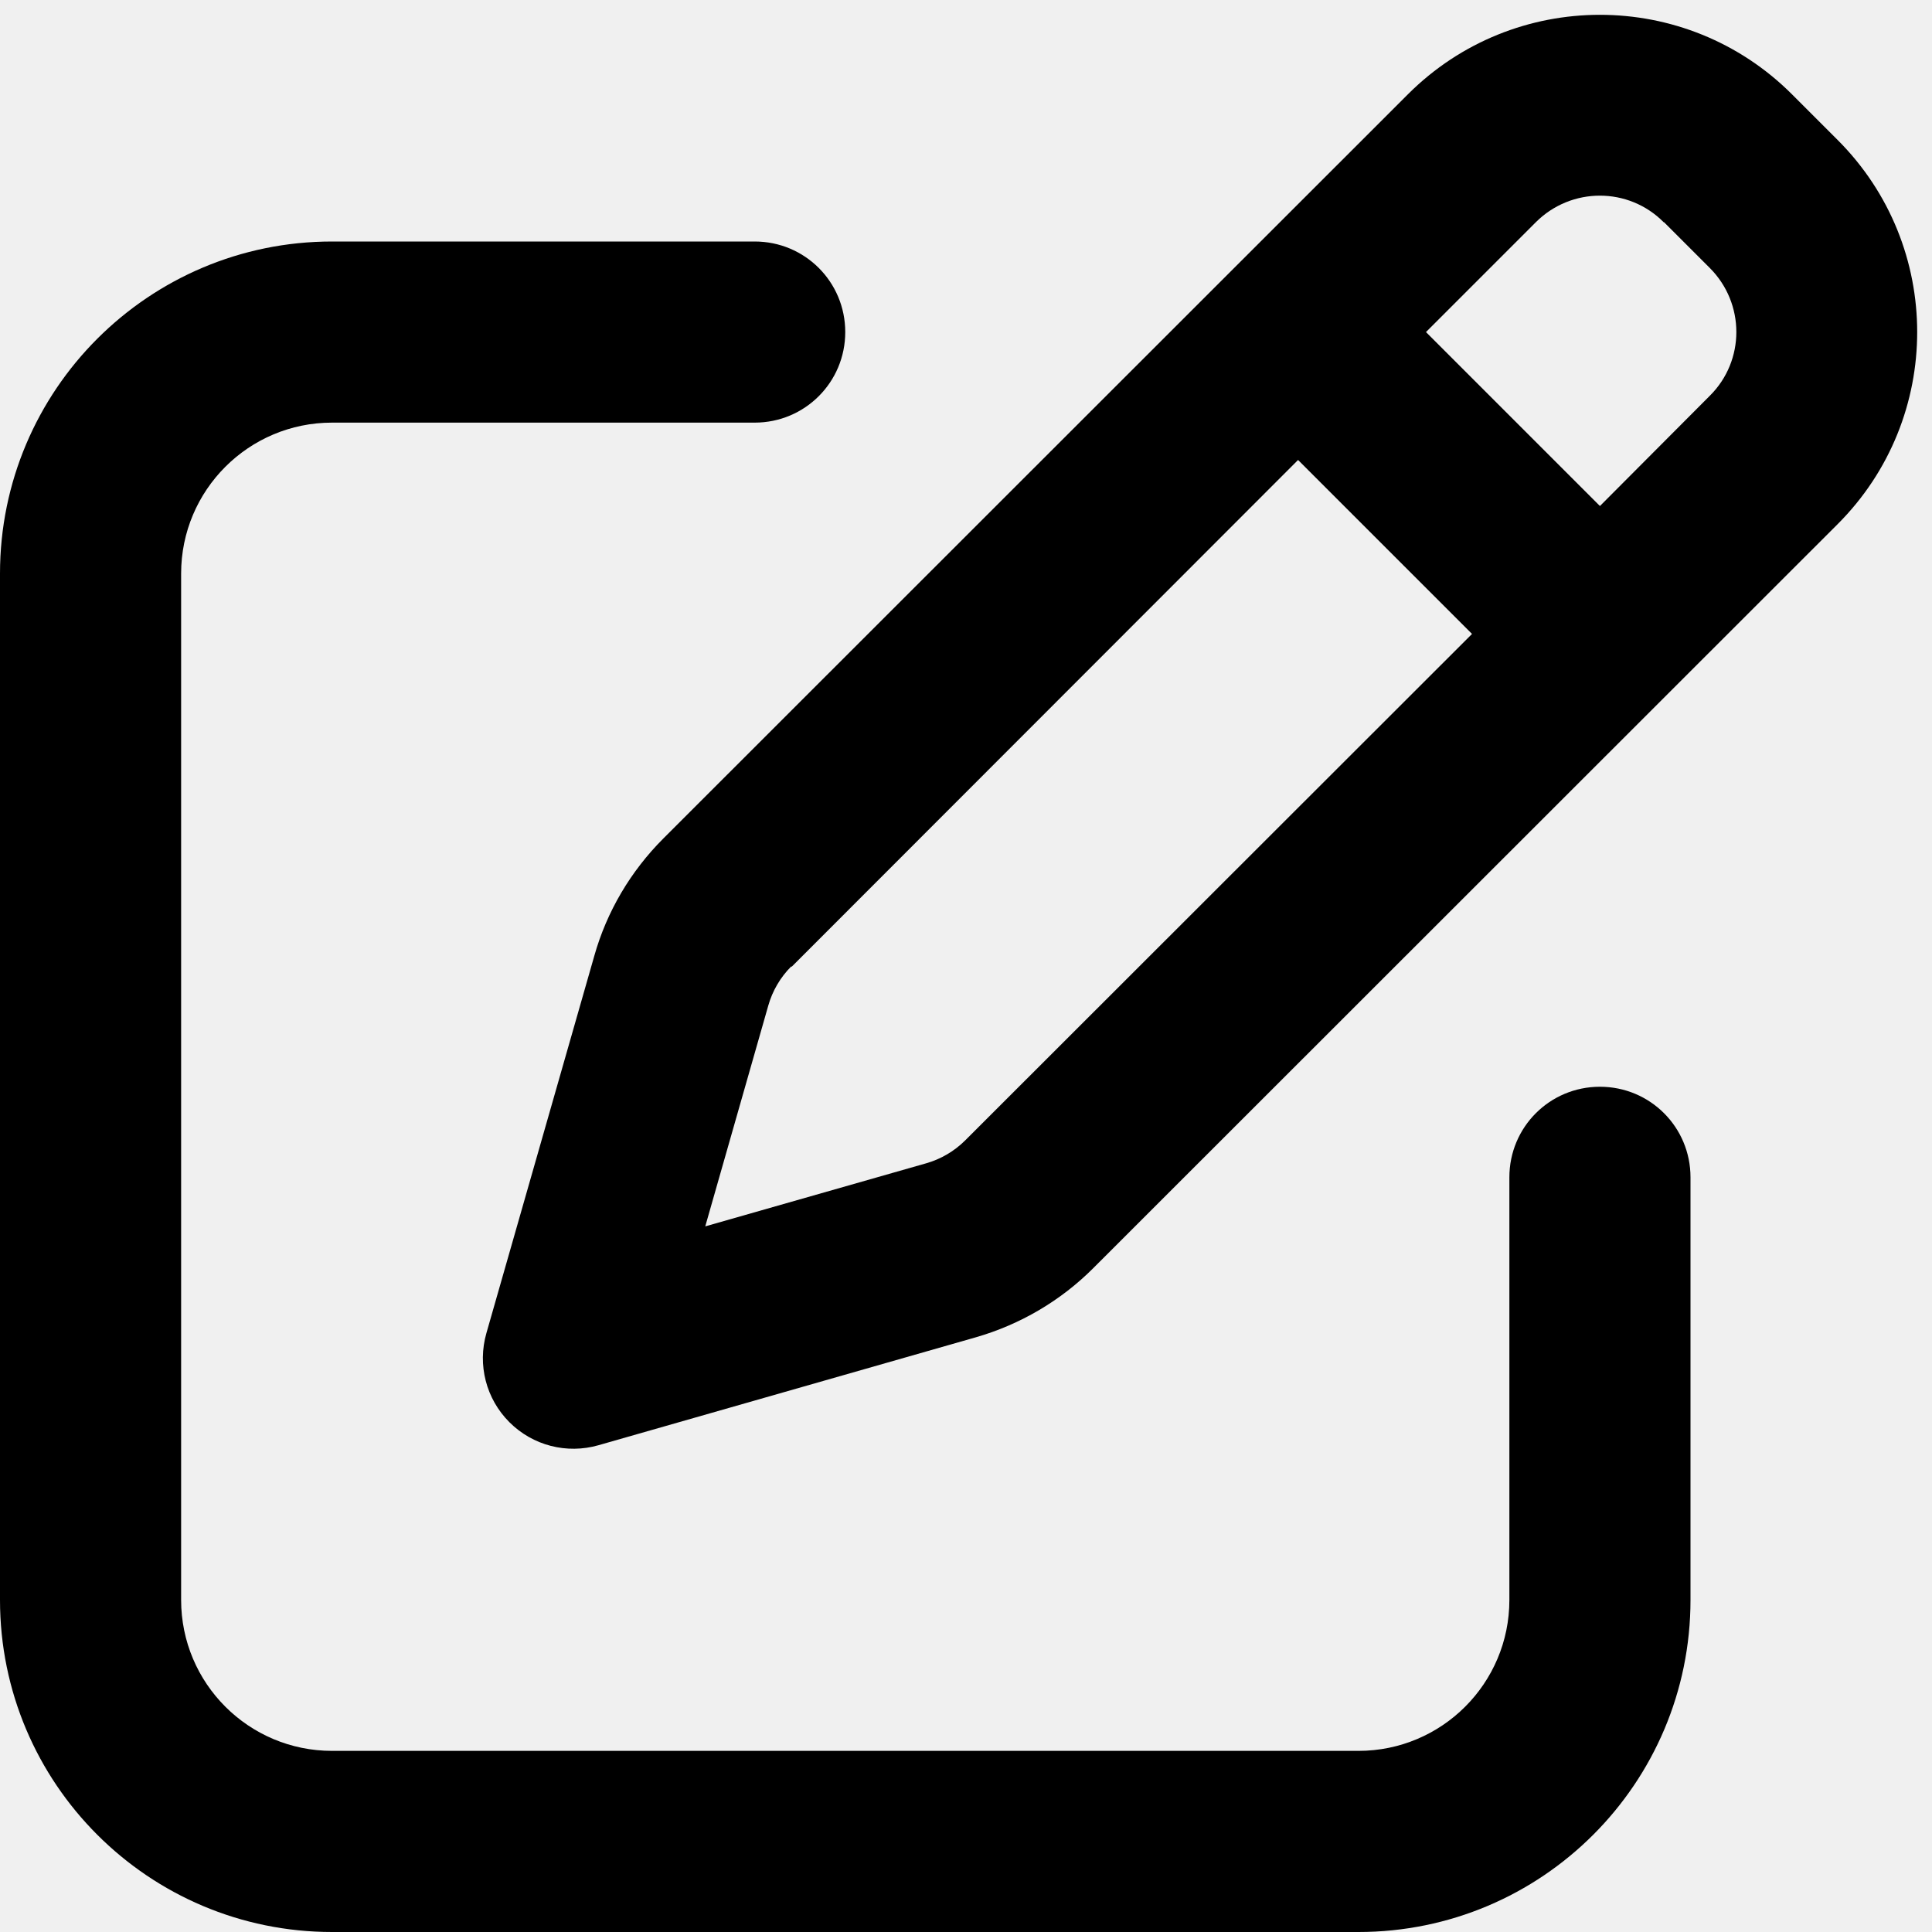
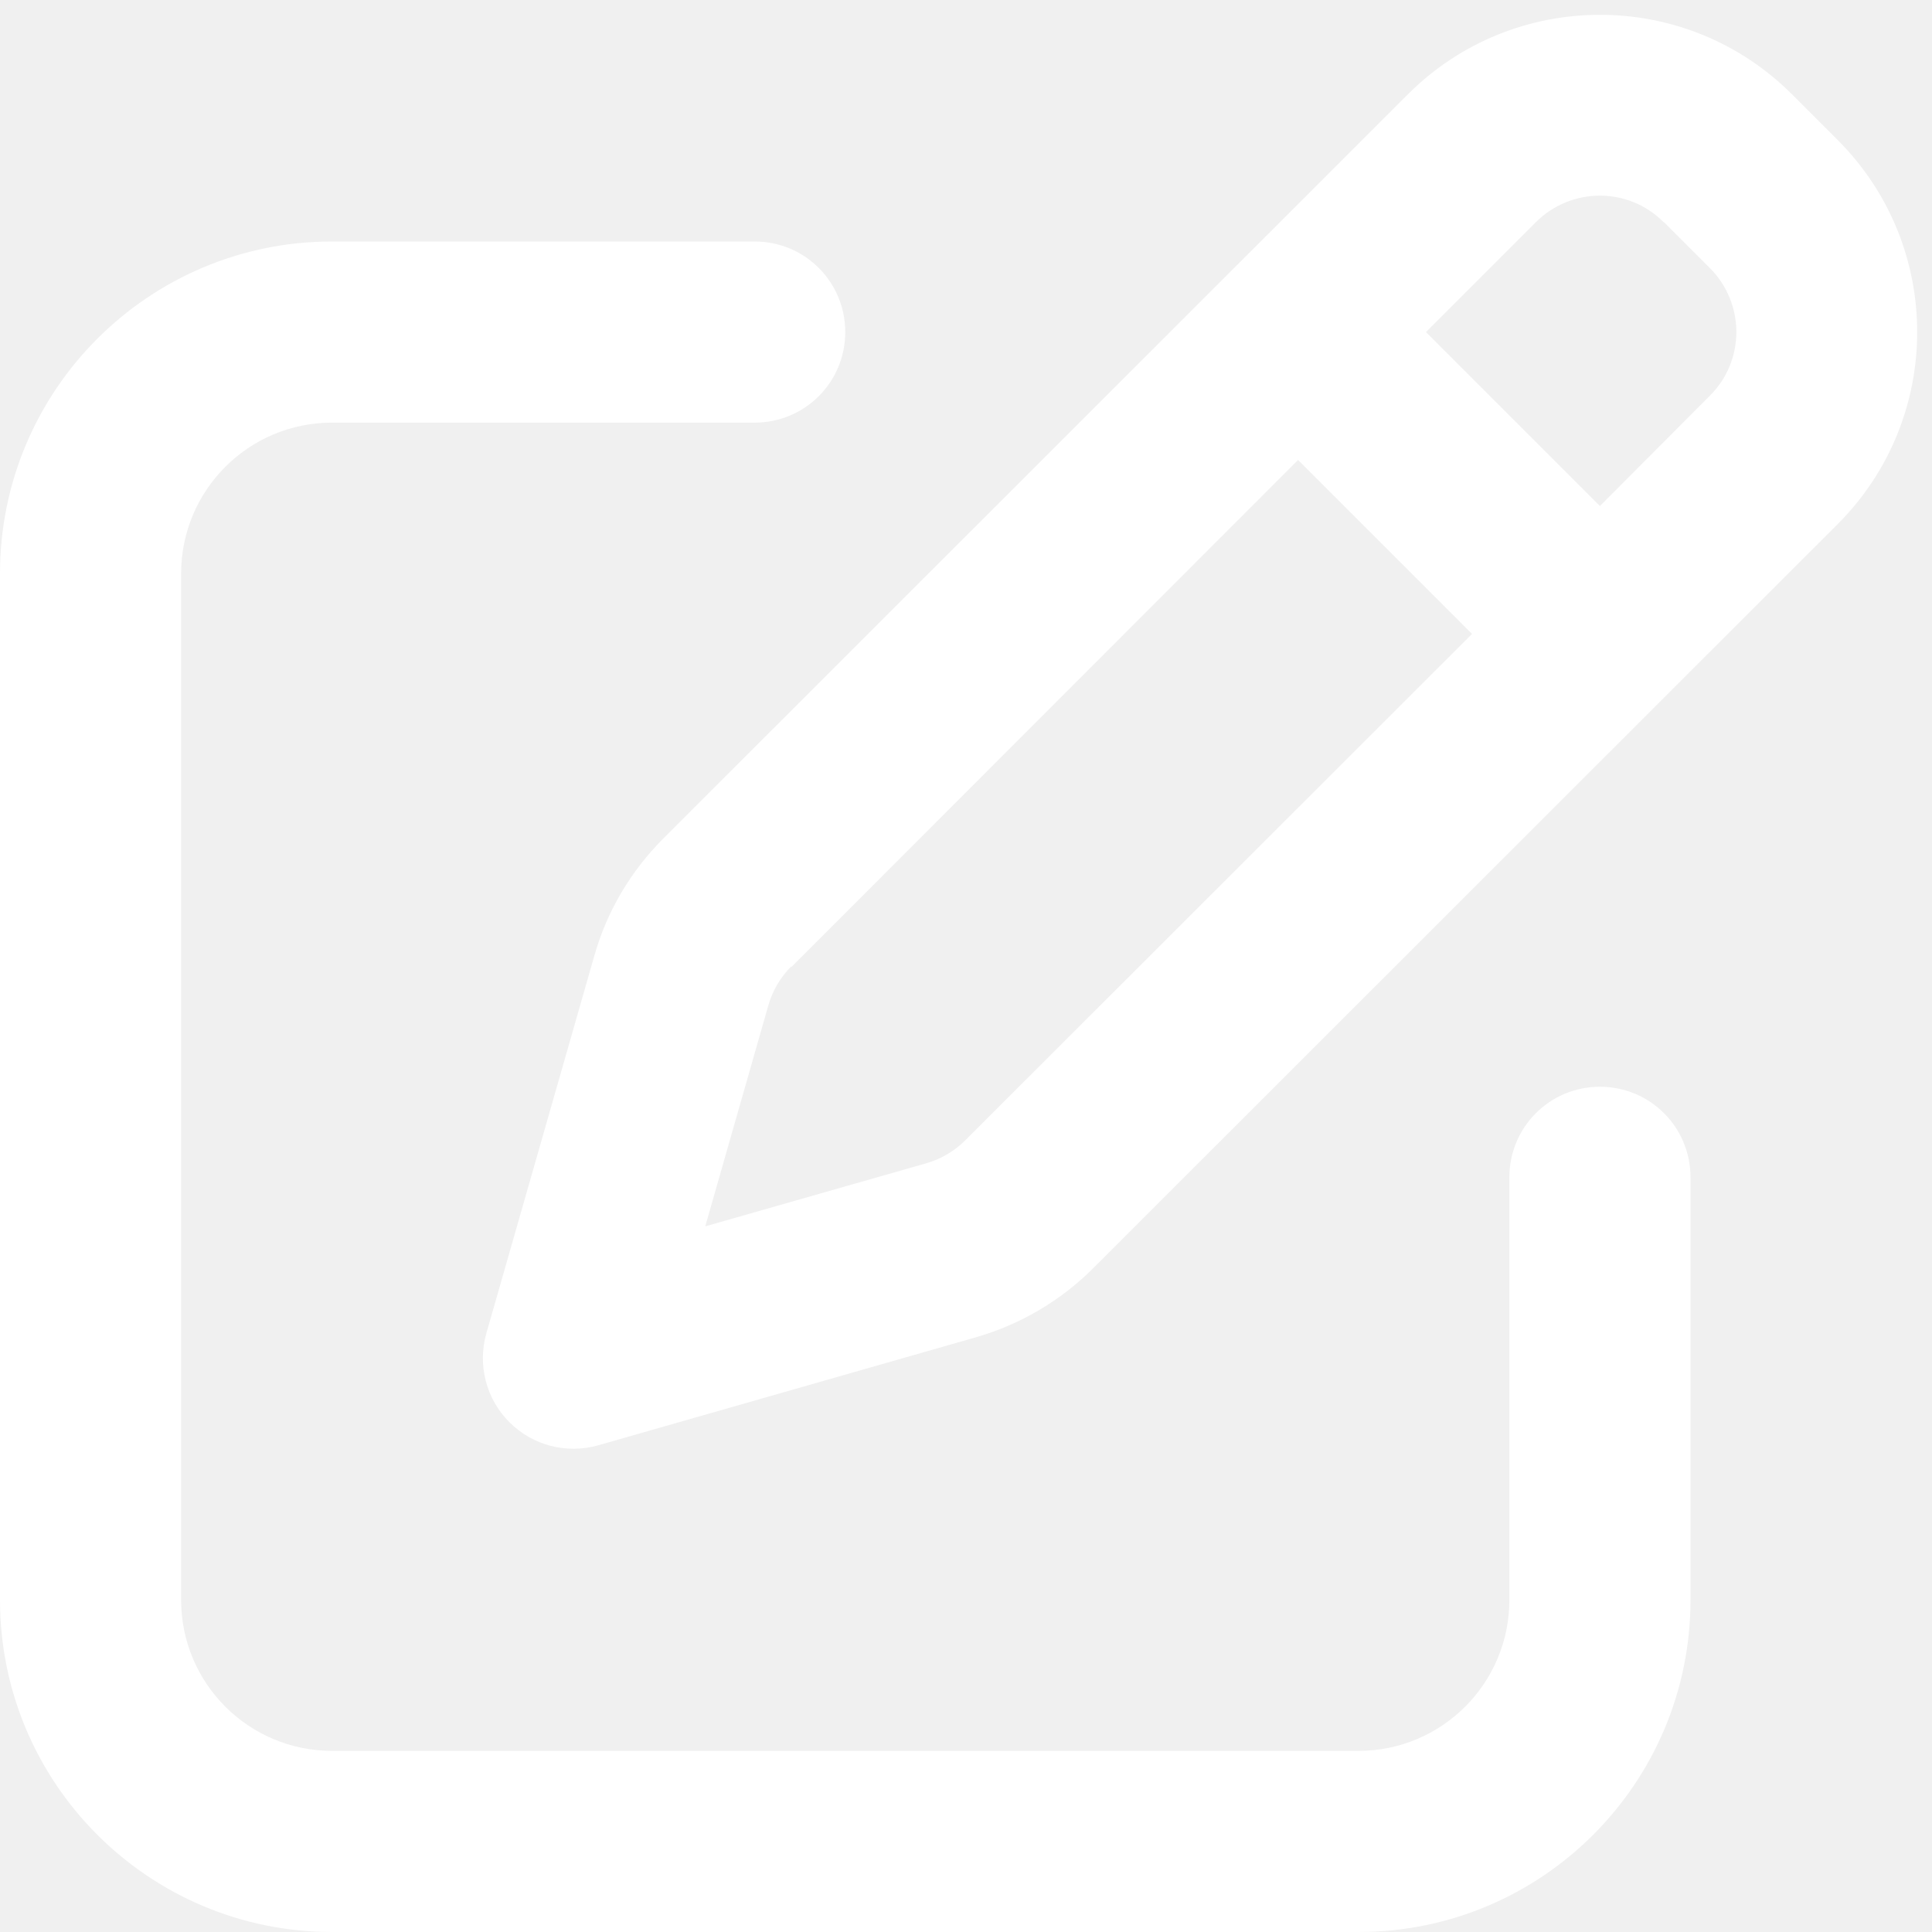
<svg xmlns="http://www.w3.org/2000/svg" viewBox="0 0 512 512">
-   <path fill="currentColor" d="M441 58.9L453.1 71c9.4 9.4 9.4 24.6 0 33.9L424 134.1 377.9 88 407 58.9c9.4-9.4 24.6-9.4 33.9 0zM209.8 256.2L344 121.9 390.1 168 255.8 302.2c-2.9 2.9-6.5 5-10.4 6.1l-58.5 16.7 16.7-58.5c1.1-3.9 3.2-7.5 6.1-10.4zM373.1 25L175.8 222.2c-8.7 8.7-15 19.4-18.3 31.1l-28.6 100c-2.4 8.4-.1 17.4 6.1 23.6s15.2 8.5 23.6 6.1l100-28.6c11.8-3.4 22.5-9.7 31.1-18.3L487 138.9c28.1-28.1 28.1-73.7 0-101.8L474.9 25C446.8-3.1 401.2-3.1 373.1 25zM88 64C39.4 64 0 103.4 0 152L0 424c0 48.6 39.4 88 88 88l272 0c48.6 0 88-39.4 88-88l0-112c0-13.3-10.7-24-24-24s-24 10.7-24 24l0 112c0 22.1-17.9 40-40 40L88 464c-22.1 0-40-17.9-40-40l0-272c0-22.1 17.9-40 40-40l112 0c13.3 0 24-10.7 24-24s-10.7-24-24-24L88 64z" />
+   <path fill="white" d="M441 58.9L453.1 71c9.4 9.4 9.4 24.6 0 33.9L424 134.1 377.9 88 407 58.9c9.4-9.4 24.6-9.4 33.9 0zM209.8 256.2L344 121.9 390.1 168 255.8 302.2c-2.9 2.9-6.5 5-10.4 6.1l-58.5 16.7 16.7-58.5c1.1-3.9 3.2-7.5 6.1-10.4zM373.1 25L175.8 222.2c-8.7 8.7-15 19.4-18.3 31.1l-28.6 100c-2.4 8.4-.1 17.4 6.1 23.6s15.2 8.5 23.6 6.1l100-28.6c11.8-3.4 22.5-9.7 31.1-18.3L487 138.9c28.1-28.1 28.1-73.7 0-101.8L474.9 25C446.8-3.1 401.2-3.1 373.1 25zM88 64C39.4 64 0 103.4 0 152L0 424c0 48.6 39.4 88 88 88l272 0c48.6 0 88-39.4 88-88l0-112c0-13.3-10.7-24-24-24s-24 10.7-24 24l0 112c0 22.1-17.9 40-40 40L88 464c-22.1 0-40-17.9-40-40l0-272c0-22.1 17.9-40 40-40l112 0c13.3 0 24-10.7 24-24s-10.7-24-24-24L88 64z" />
</svg>
